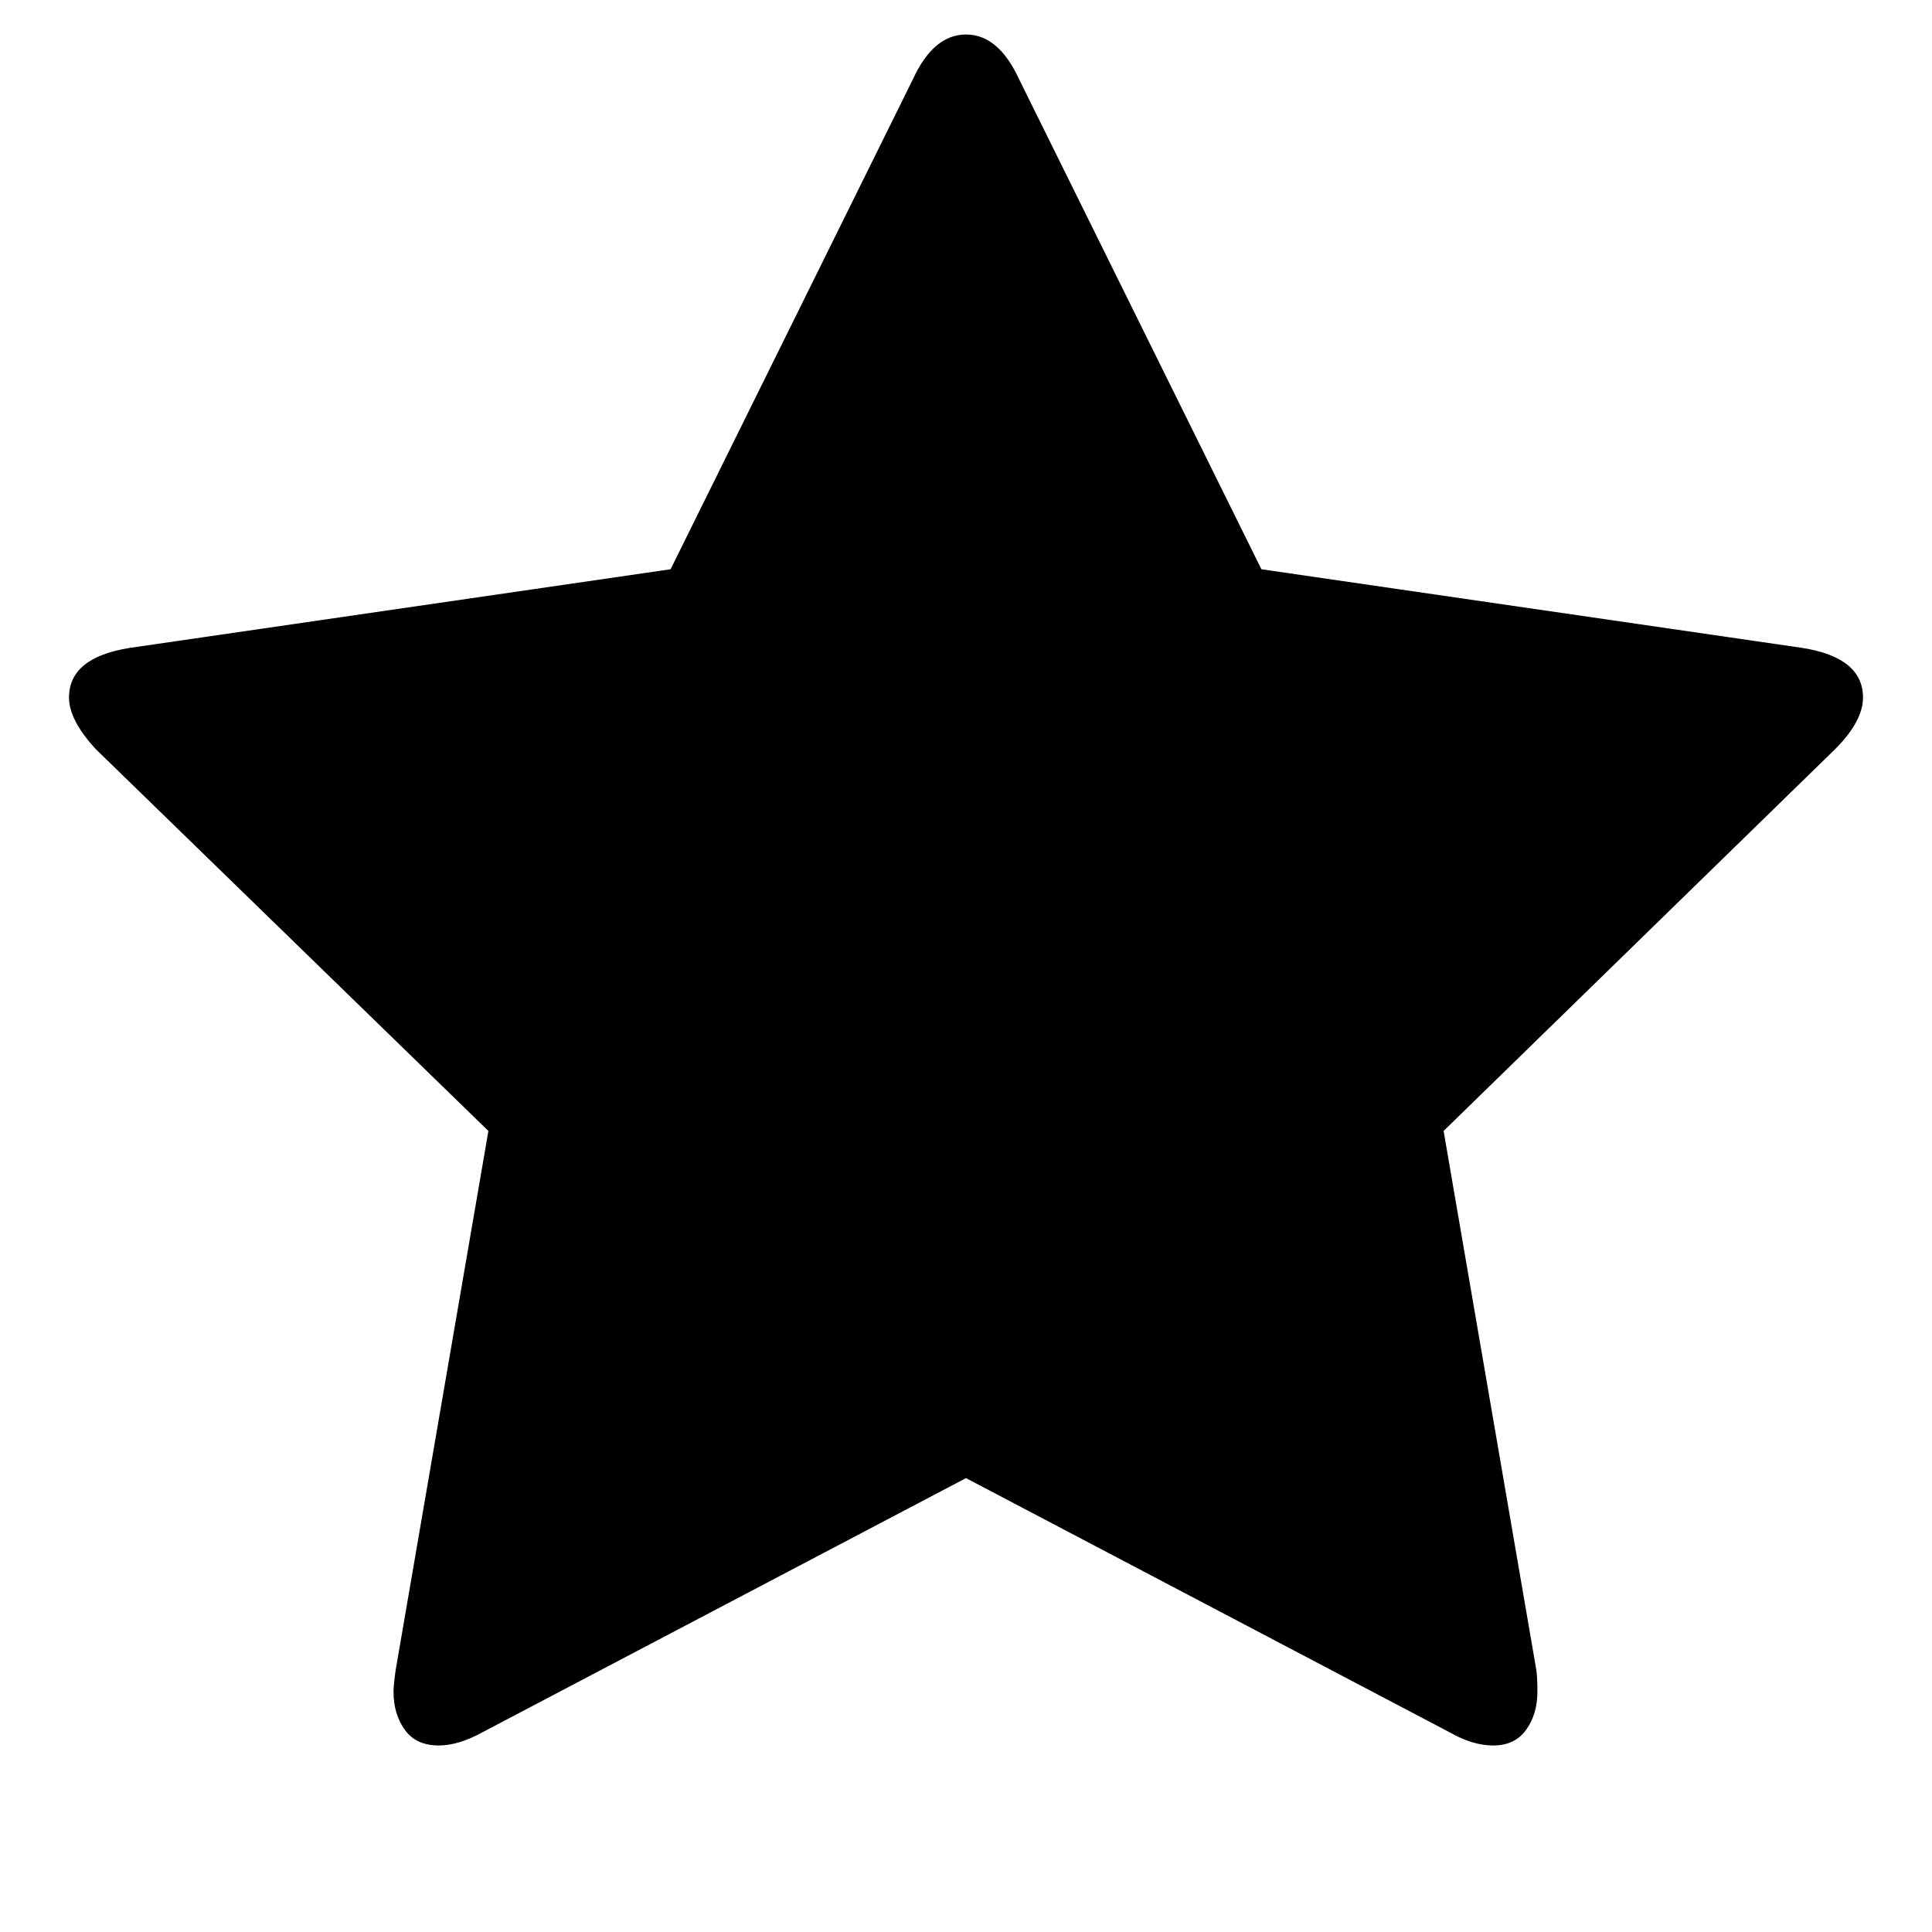
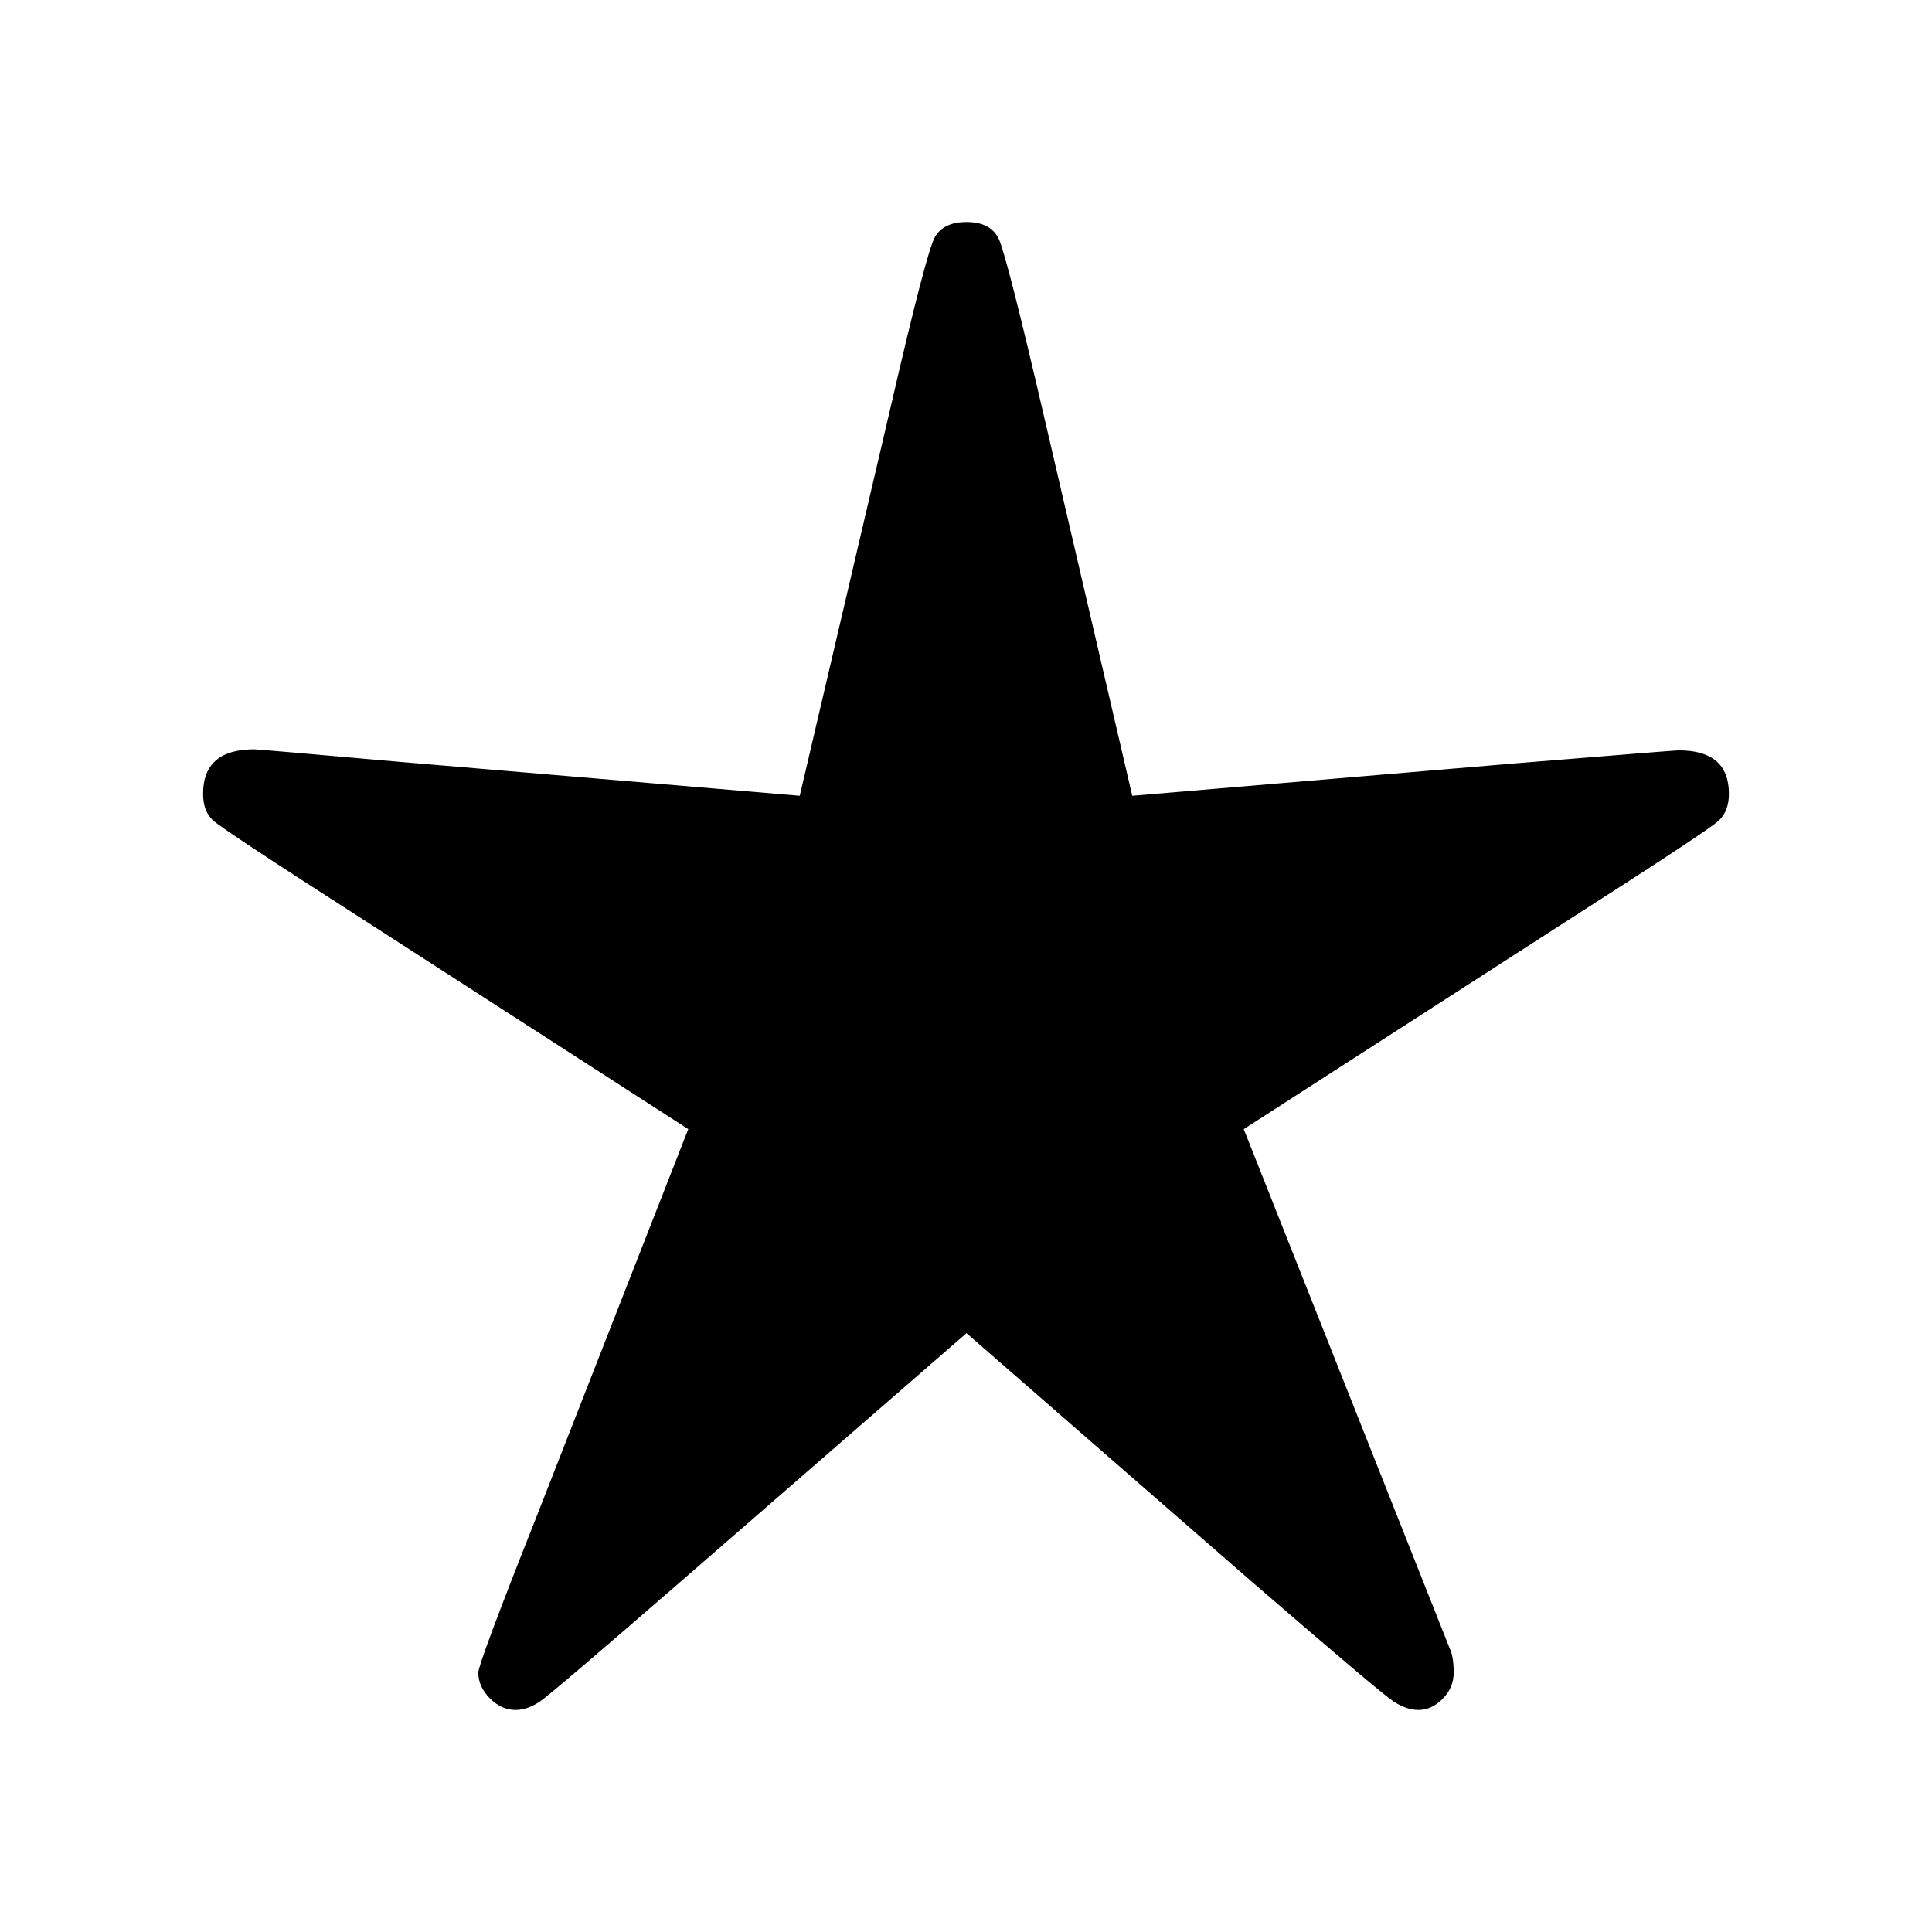
- <svg xmlns="http://www.w3.org/2000/svg" width="1792" height="1792" viewBox="0 0 1792 1792">
-   <path d="M1728 647q0 22-26 48l-363 354 86 500q1 7 1 20 0 21-10.5 35.5t-30.5 14.5q-19 0-40-12l-449-236-449 236q-22 12-40 12-21 0-31.5-14.5t-10.5-35.5q0-6 2-20l86-500-364-354q-25-27-25-48 0-37 56-46l502-73 225-455q19-41 49-41t49 41l225 455 502 73q56 9 56 46z" />
+ <svg xmlns="http://www.w3.org/2000/svg" viewBox="0 -200 1000 1000" version="1.1">
+   <g transform="matrix(1,0,0,-1,34.12485,564.762)">
+     <path d="m 551.923,352.862 197.574,16.73 c 55.457,4.531 83.882,6.797 85.268,6.797 17.33,0 25.996,-7.493 25.996,-22.482 0,-5.926 -1.733,-10.544 -5.199,-13.855 -3.467,-3.312 -29.984,-20.827 -79.55,-52.546 L 609.635,180.323 716.22,-88.417 c 1.386,-2.788 2.081,-6.971 2.081,-12.548 0,-5.228 -1.907,-9.76 -5.721,-13.593 -3.811,-3.835 -7.972,-5.752 -12.476,-5.752 -4.161,0 -8.494,1.482 -13.001,4.444 -4.505,2.964 -28.941,23.615 -73.308,61.958 L 466.134,74.71 320.554,-51.818 c -45.752,-39.736 -70.796,-61.084 -75.128,-64.048 -4.334,-2.962 -8.58,-4.444 -12.738,-4.444 -4.853,0 -9.273,2.004 -13.259,6.013 -3.987,4.008 -5.98,8.453 -5.98,13.332 0,3.137 9.88,29.627 29.638,79.472 l 79.028,201.816 -169.497,109.275 c -47.835,30.673 -73.396,47.578 -76.688,50.715 -3.294,3.137 -4.94,7.668 -4.94,13.594 0,15.336 8.84,23.005 26.517,23.005 1.387,0 25.649,-2.092 72.79,-6.274 l 209.529,-17.776 47.315,202.339 c 12.131,52.633 19.671,81.563 22.617,86.791 2.945,5.229 8.405,7.842 16.377,7.842 8.32,0 13.866,-2.874 16.638,-8.626 2.773,-5.751 10.746,-37.035 23.917,-93.851 z" />
+   </g>
</svg>
